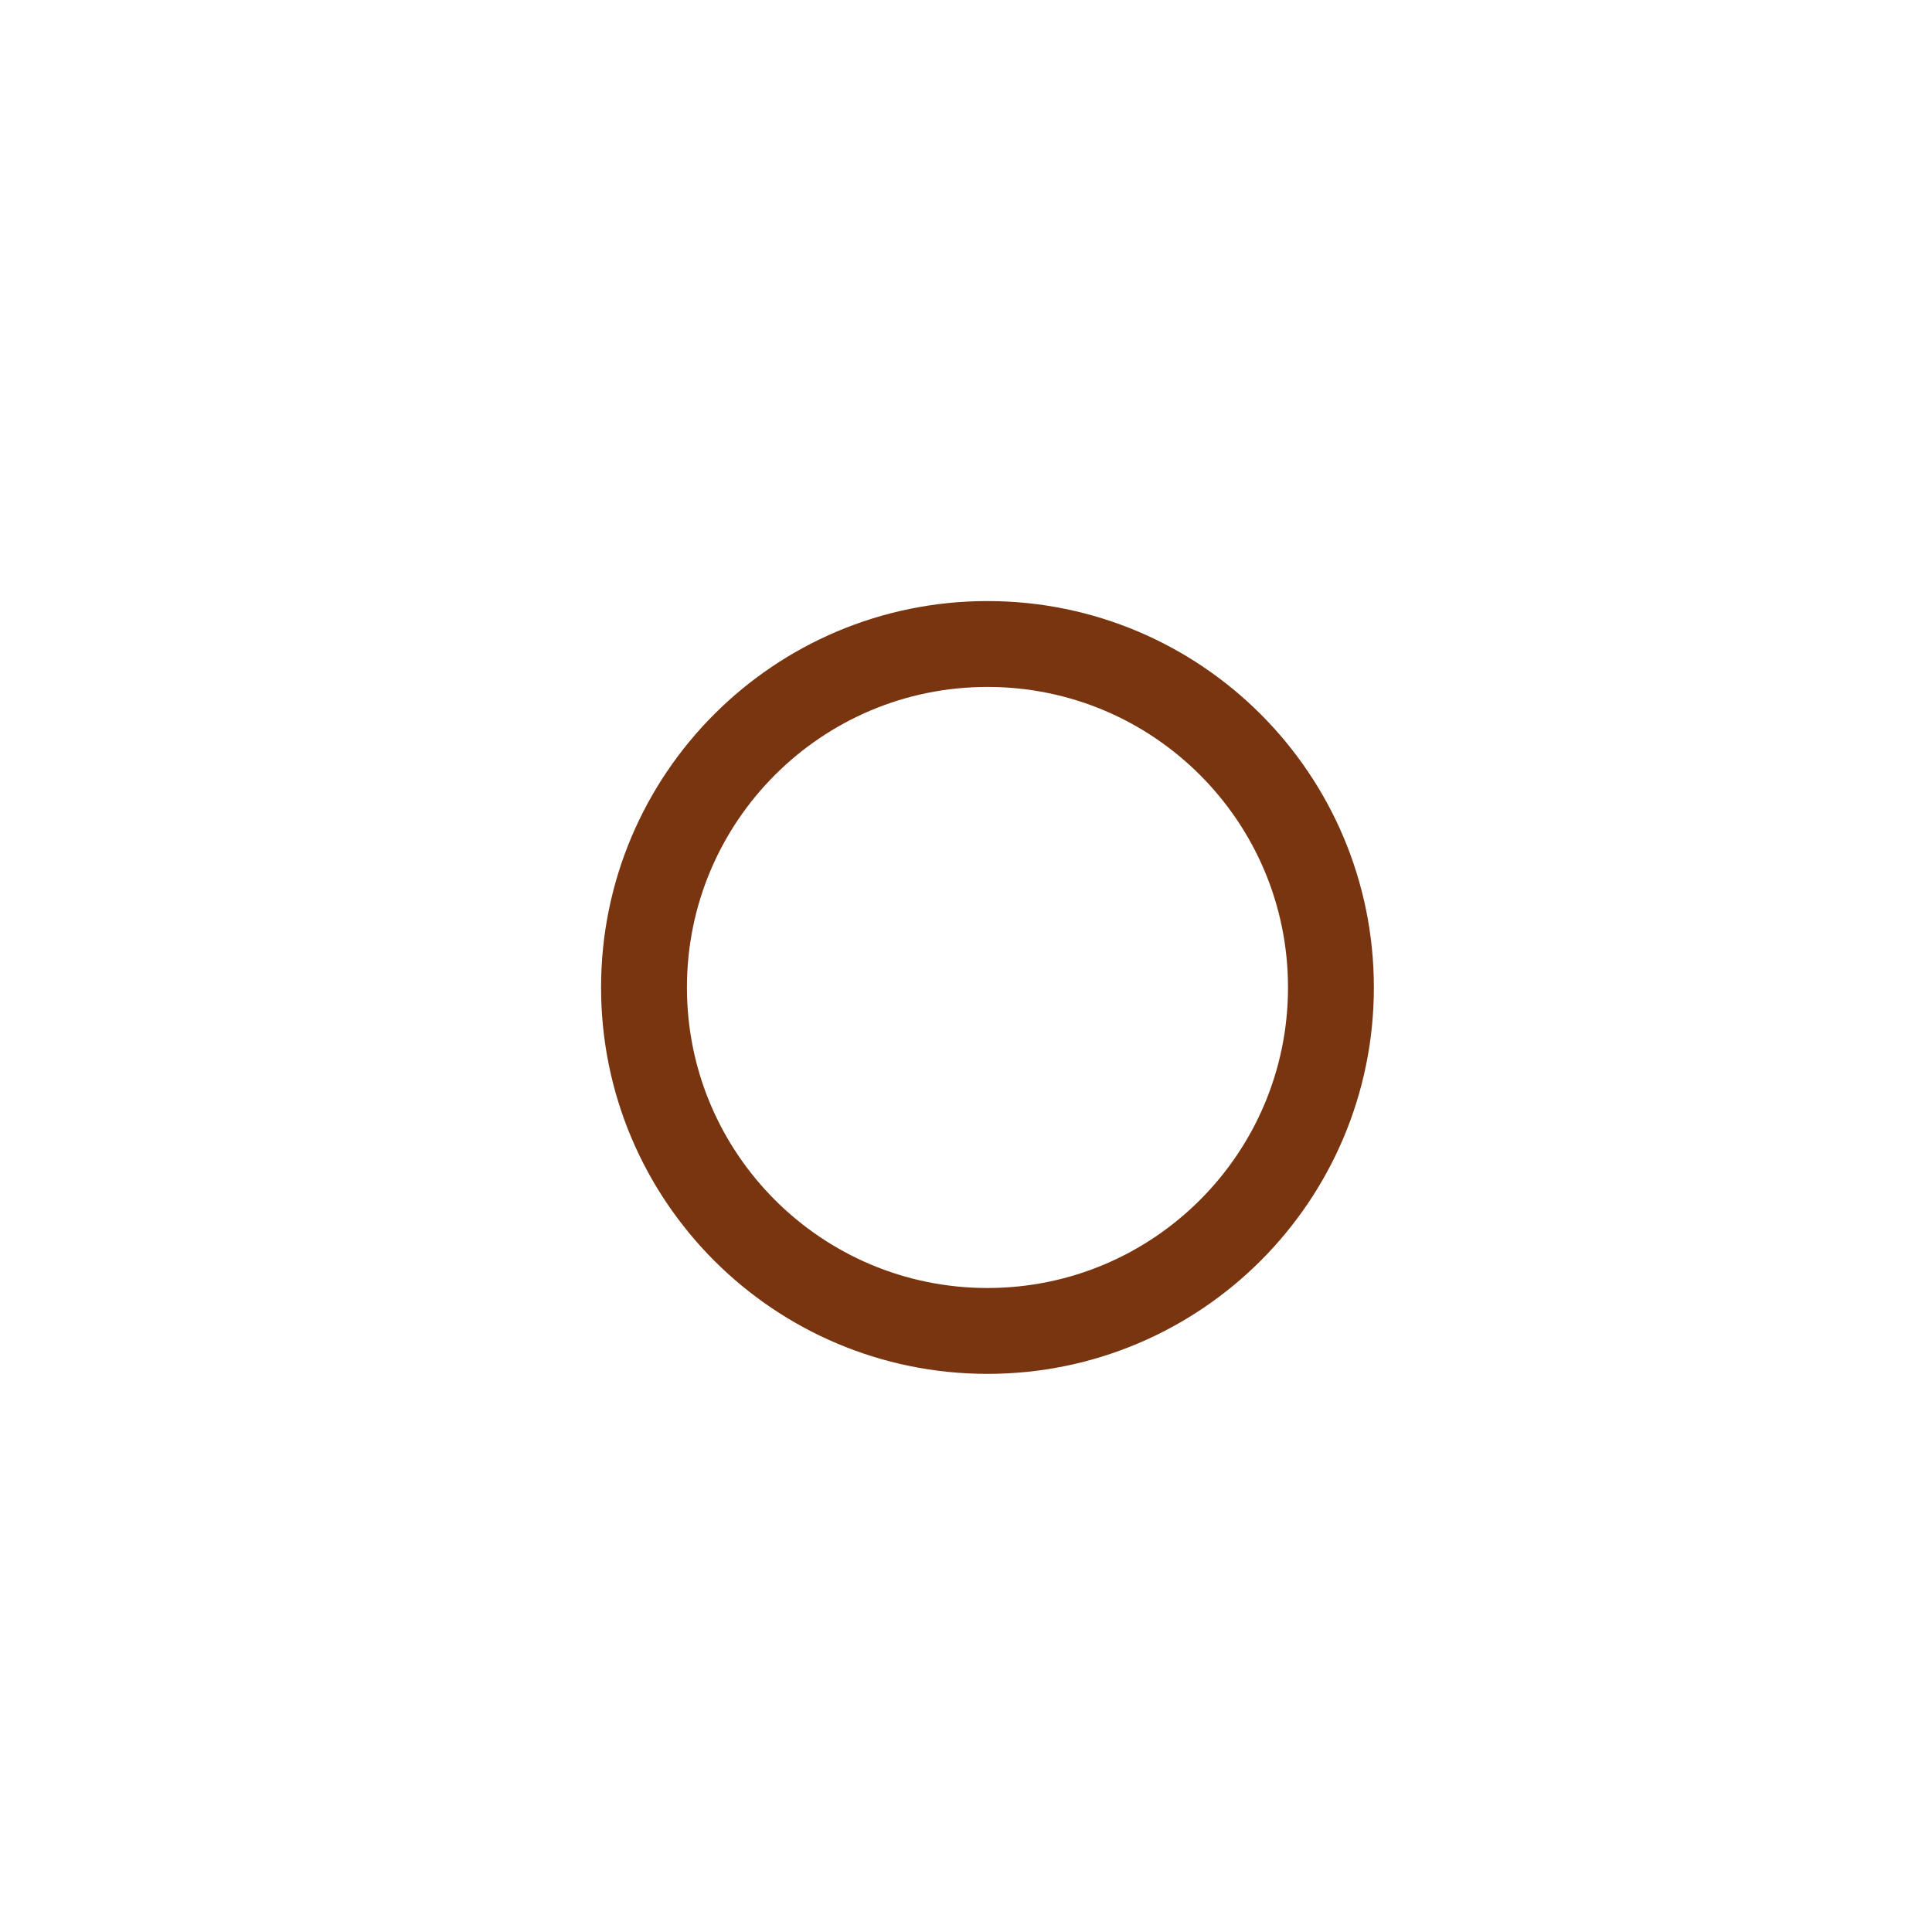
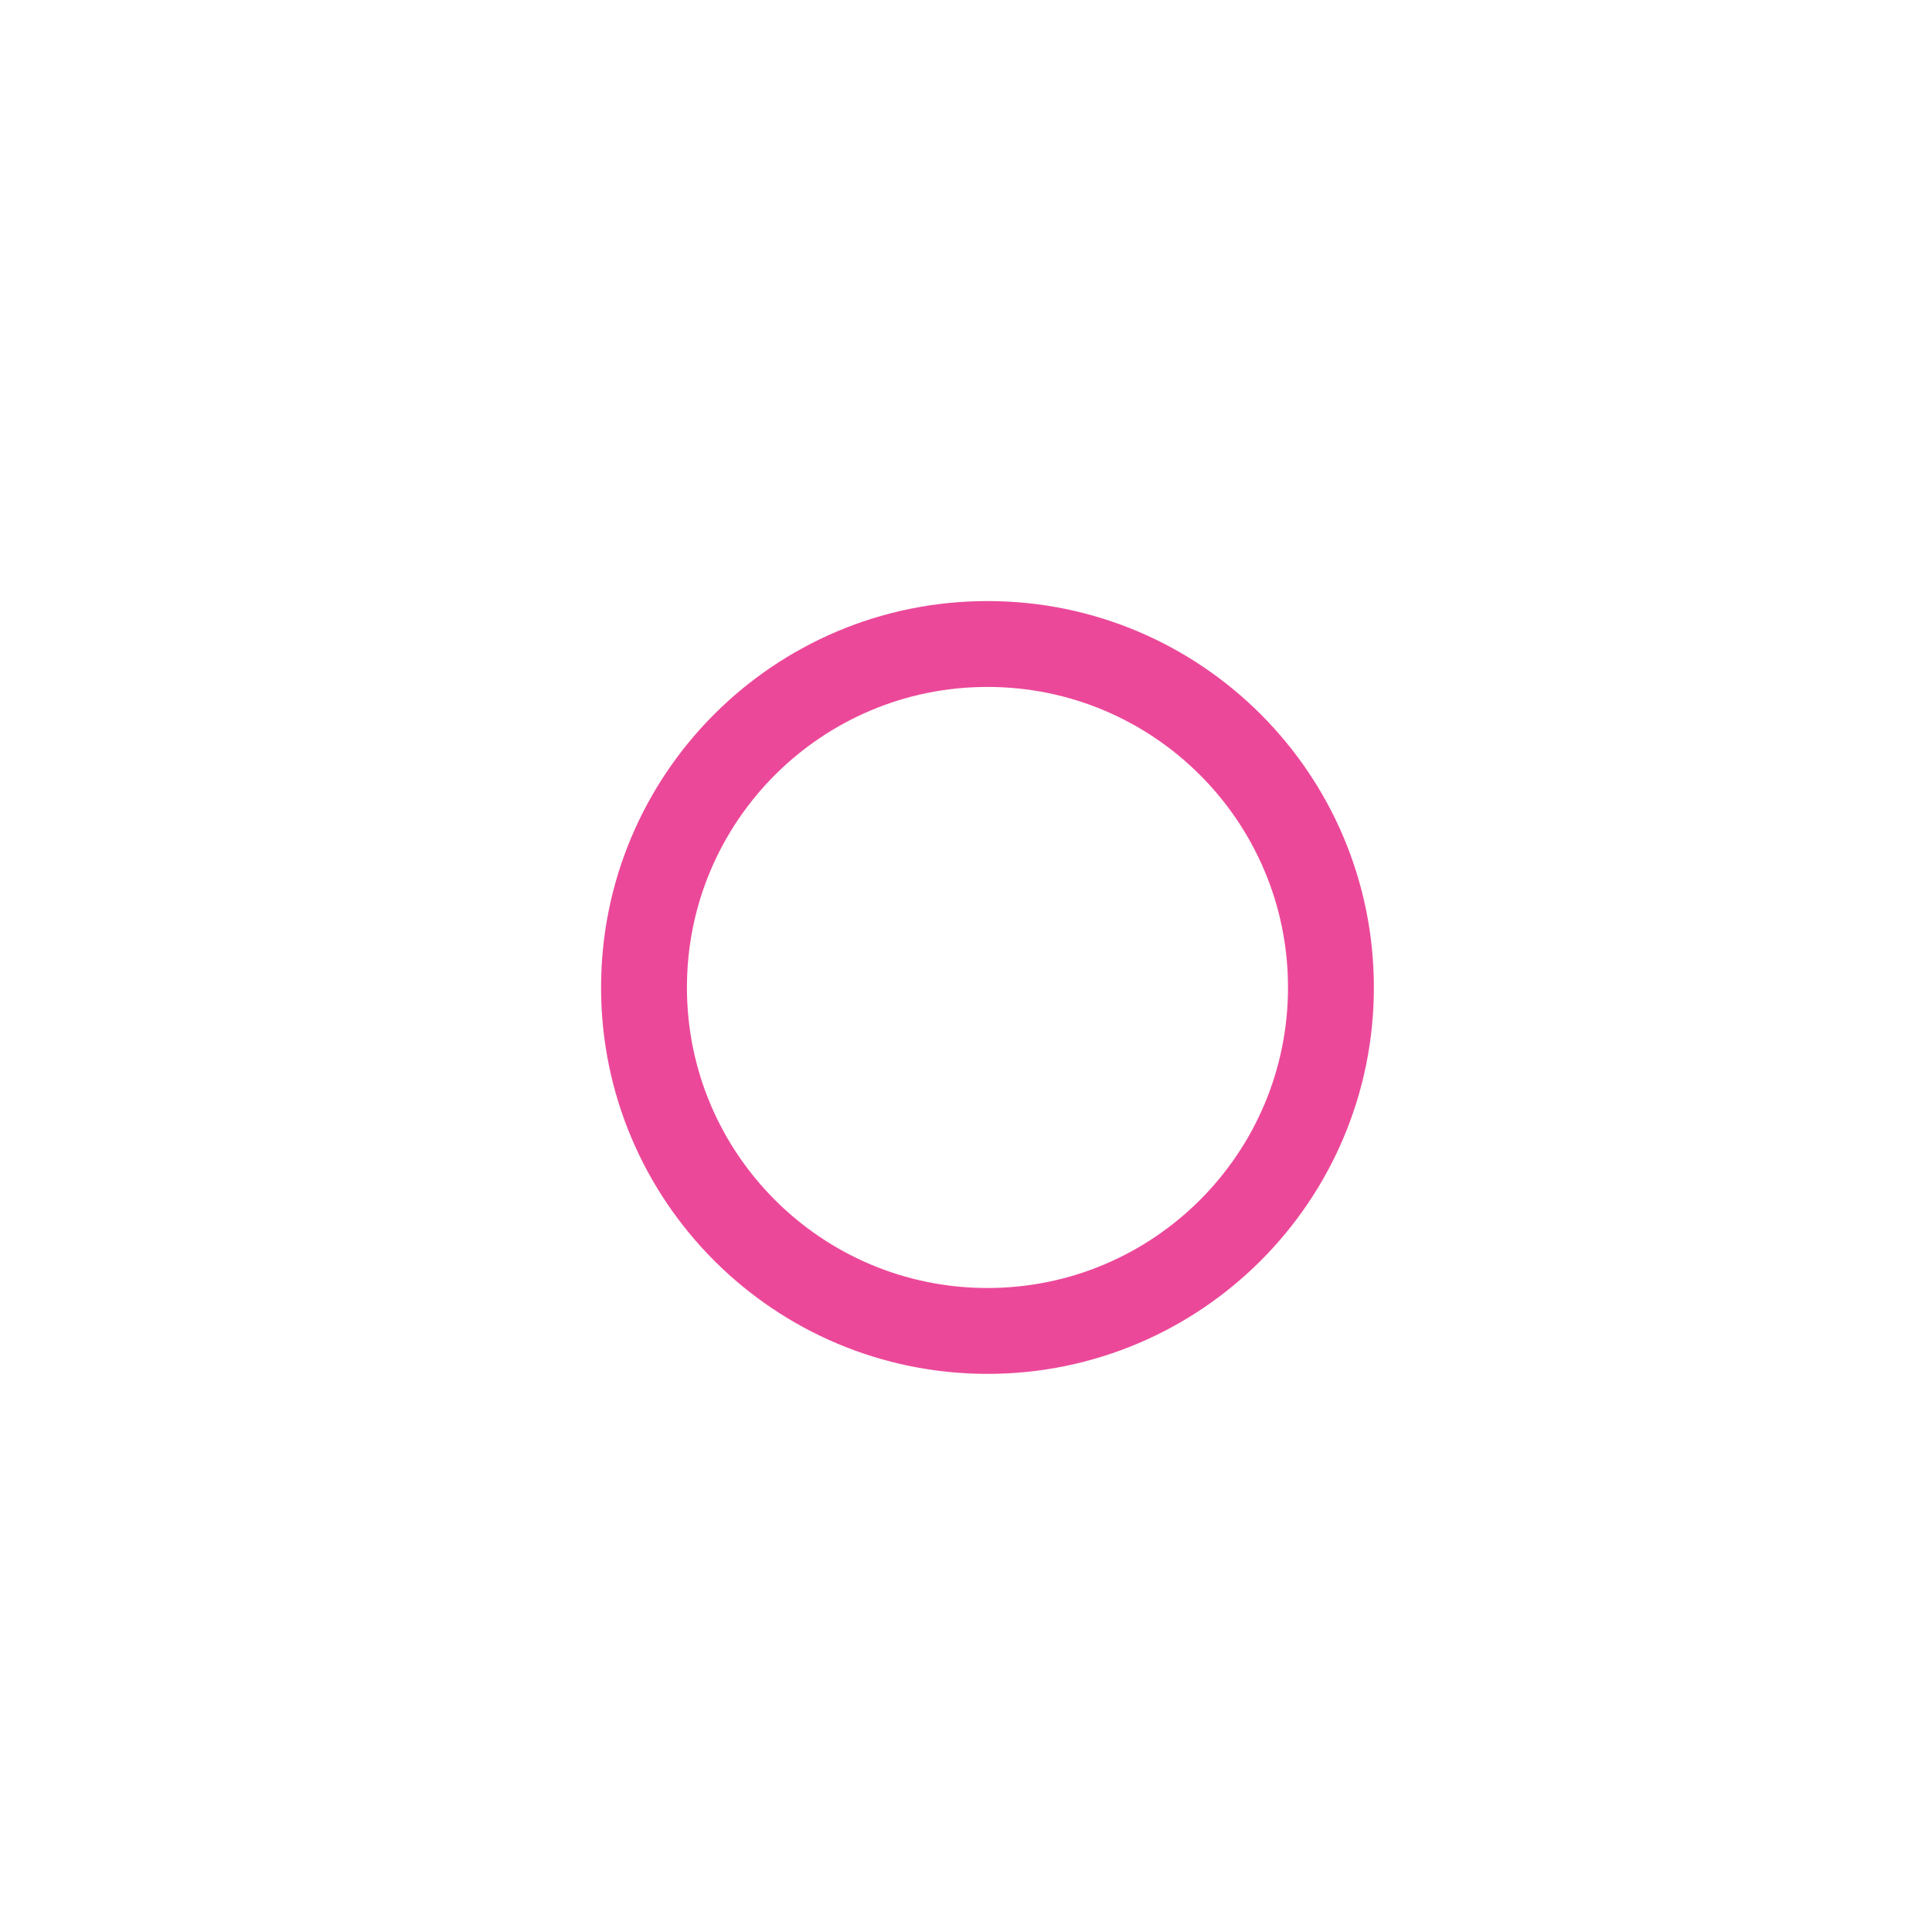
- <svg xmlns="http://www.w3.org/2000/svg" width="45" height="45" viewBox="0 0 45 45" stroke="#78350F">
+ <svg xmlns="http://www.w3.org/2000/svg" width="45" height="45" viewBox="0 0 45 45" stroke="#EC4899">
  <g fill="none" fill-rule="evenodd" transform="translate(1 1)" stroke-width="2">
    <circle cx="22" cy="22" r="6" stroke-opacity="0">
      <animate attributeName="r" begin="1.5s" dur="3s" values="6;22" calcMode="linear" repeatCount="indefinite" />
      <animate attributeName="stroke-opacity" begin="1.5s" dur="3s" values="1;0" calcMode="linear" repeatCount="indefinite" />
      <animate attributeName="stroke-width" begin="1.5s" dur="3s" values="2;0" calcMode="linear" repeatCount="indefinite" />
    </circle>
    <circle cx="22" cy="22" r="6" stroke-opacity="0">
      <animate attributeName="r" begin="3s" dur="3s" values="6;22" calcMode="linear" repeatCount="indefinite" />
      <animate attributeName="stroke-opacity" begin="3s" dur="3s" values="1;0" calcMode="linear" repeatCount="indefinite" />
      <animate attributeName="stroke-width" begin="3s" dur="3s" values="2;0" calcMode="linear" repeatCount="indefinite" />
    </circle>
    <circle cx="22" cy="22" r="8">
      <animate attributeName="r" begin="0s" dur="1.5s" values="6;1;2;3;4;5;6" calcMode="linear" repeatCount="indefinite" />
    </circle>
  </g>
</svg>
